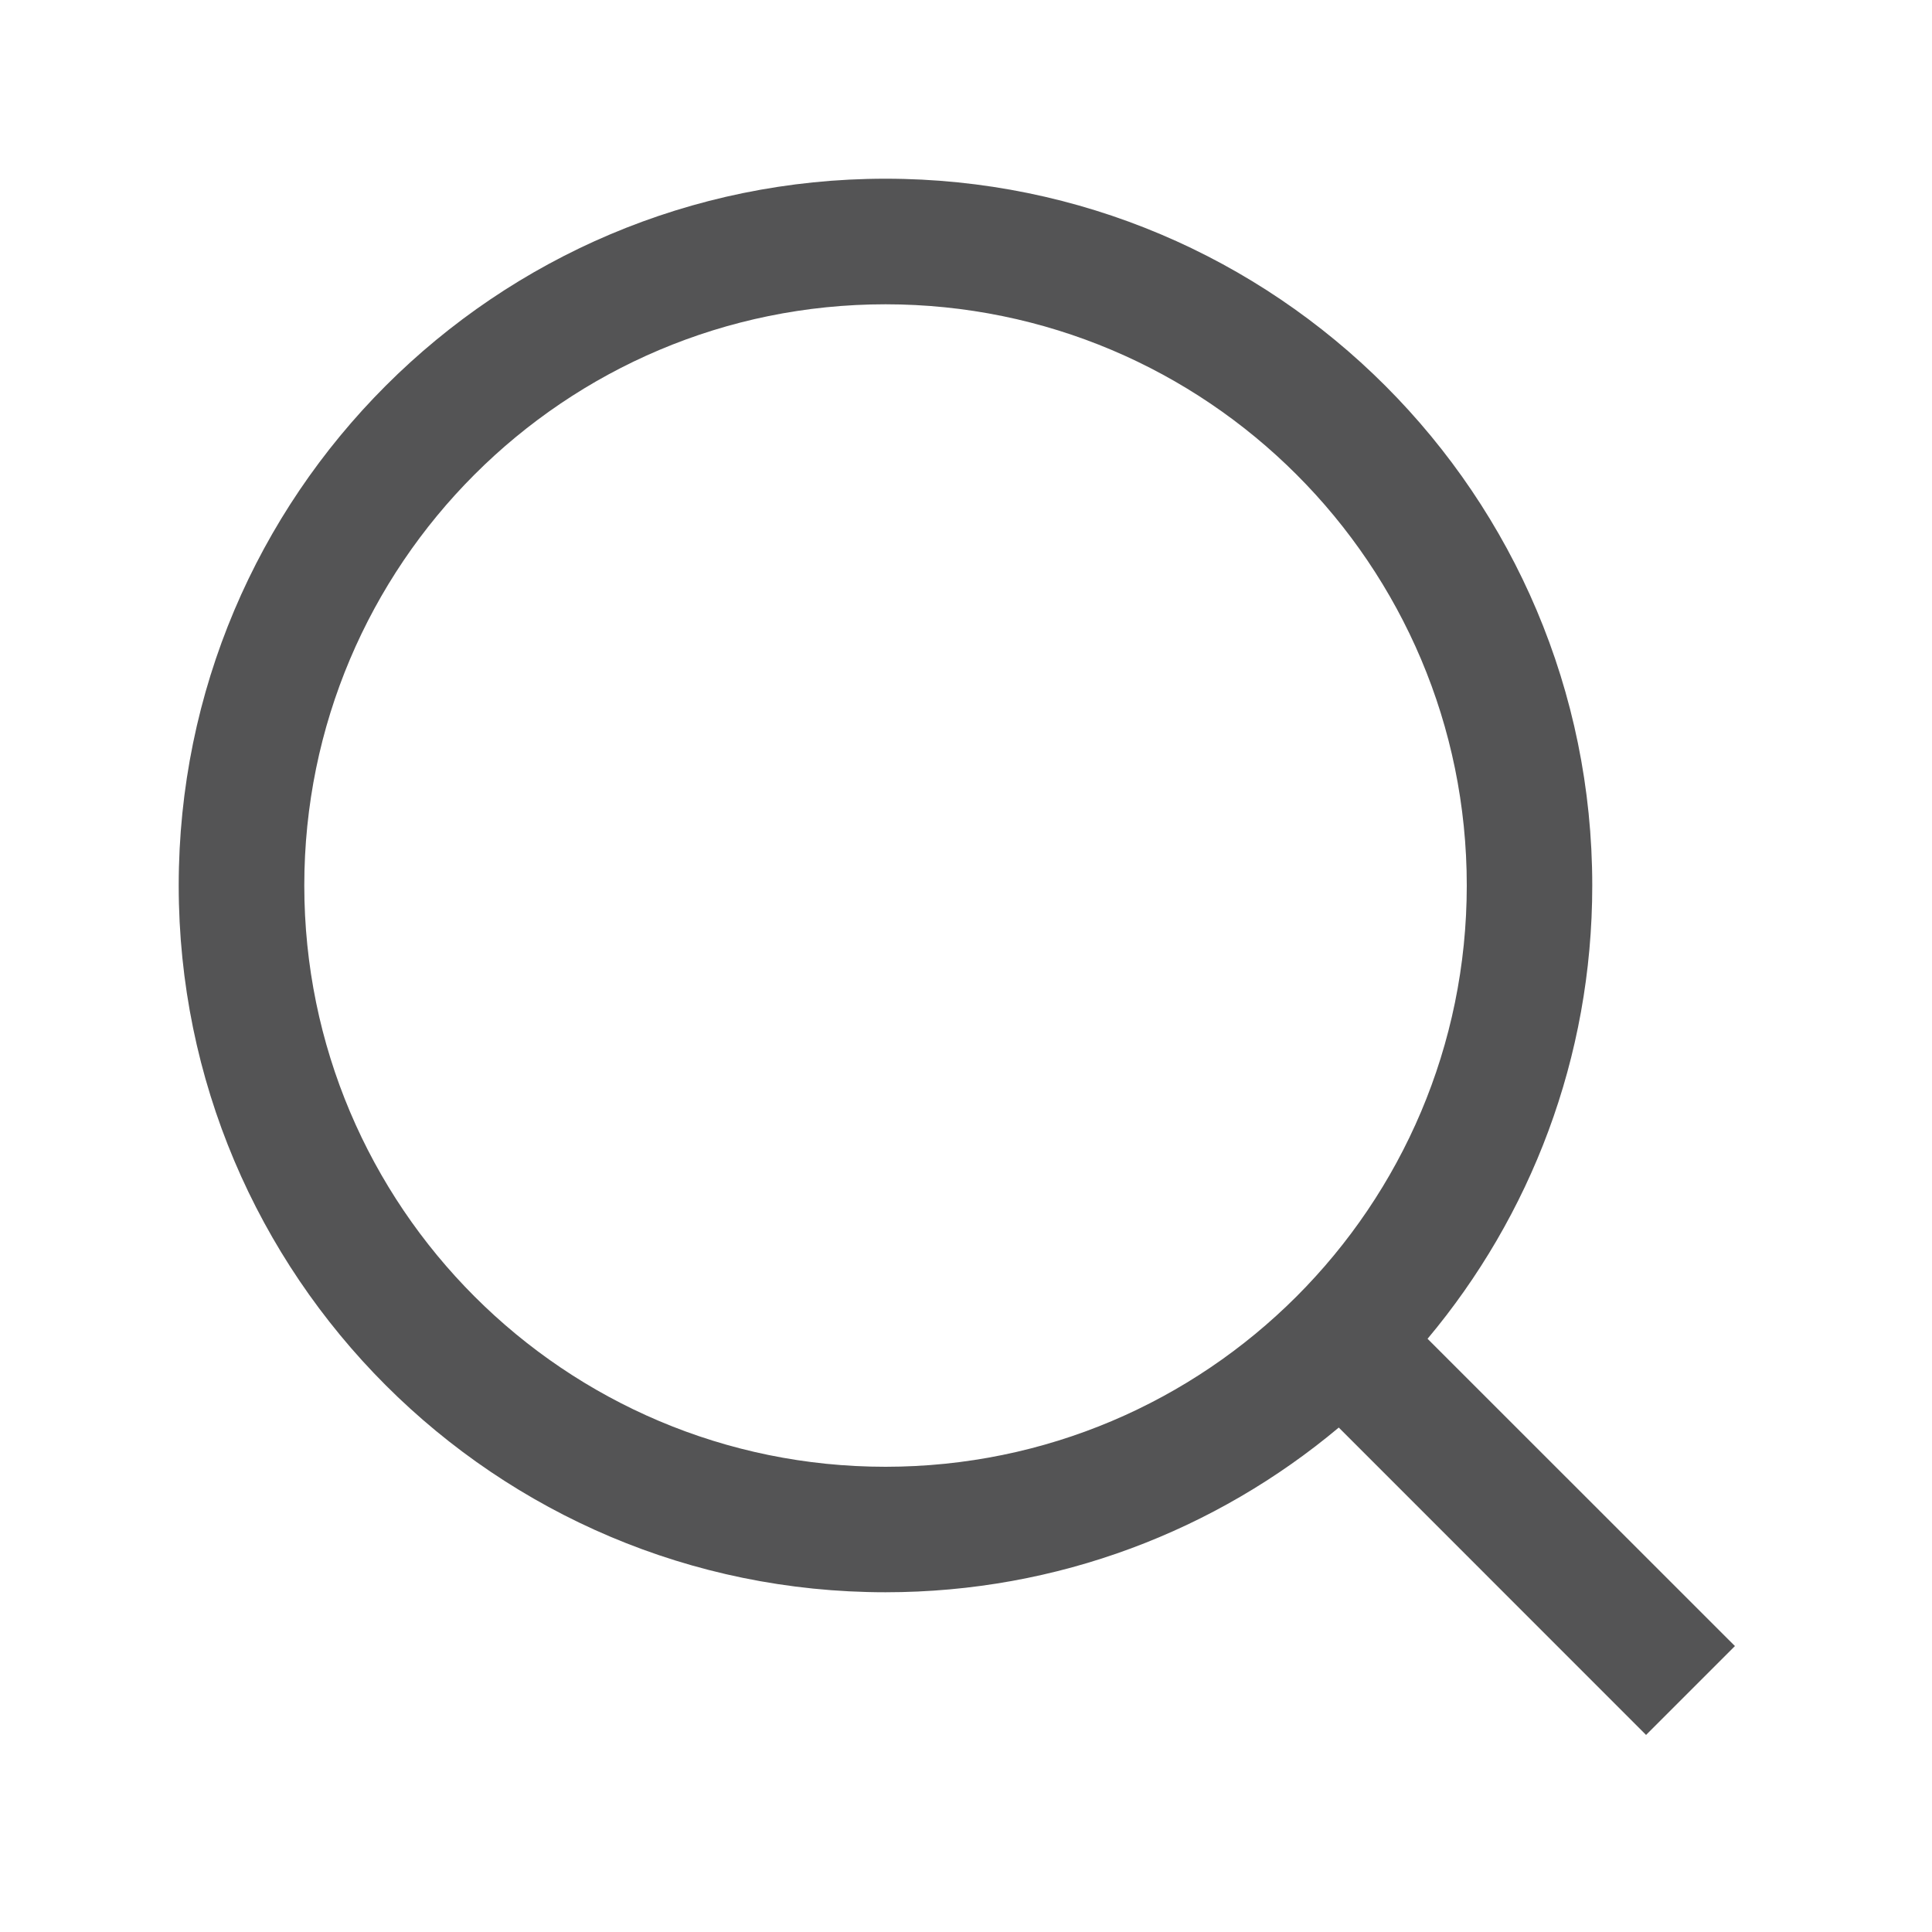
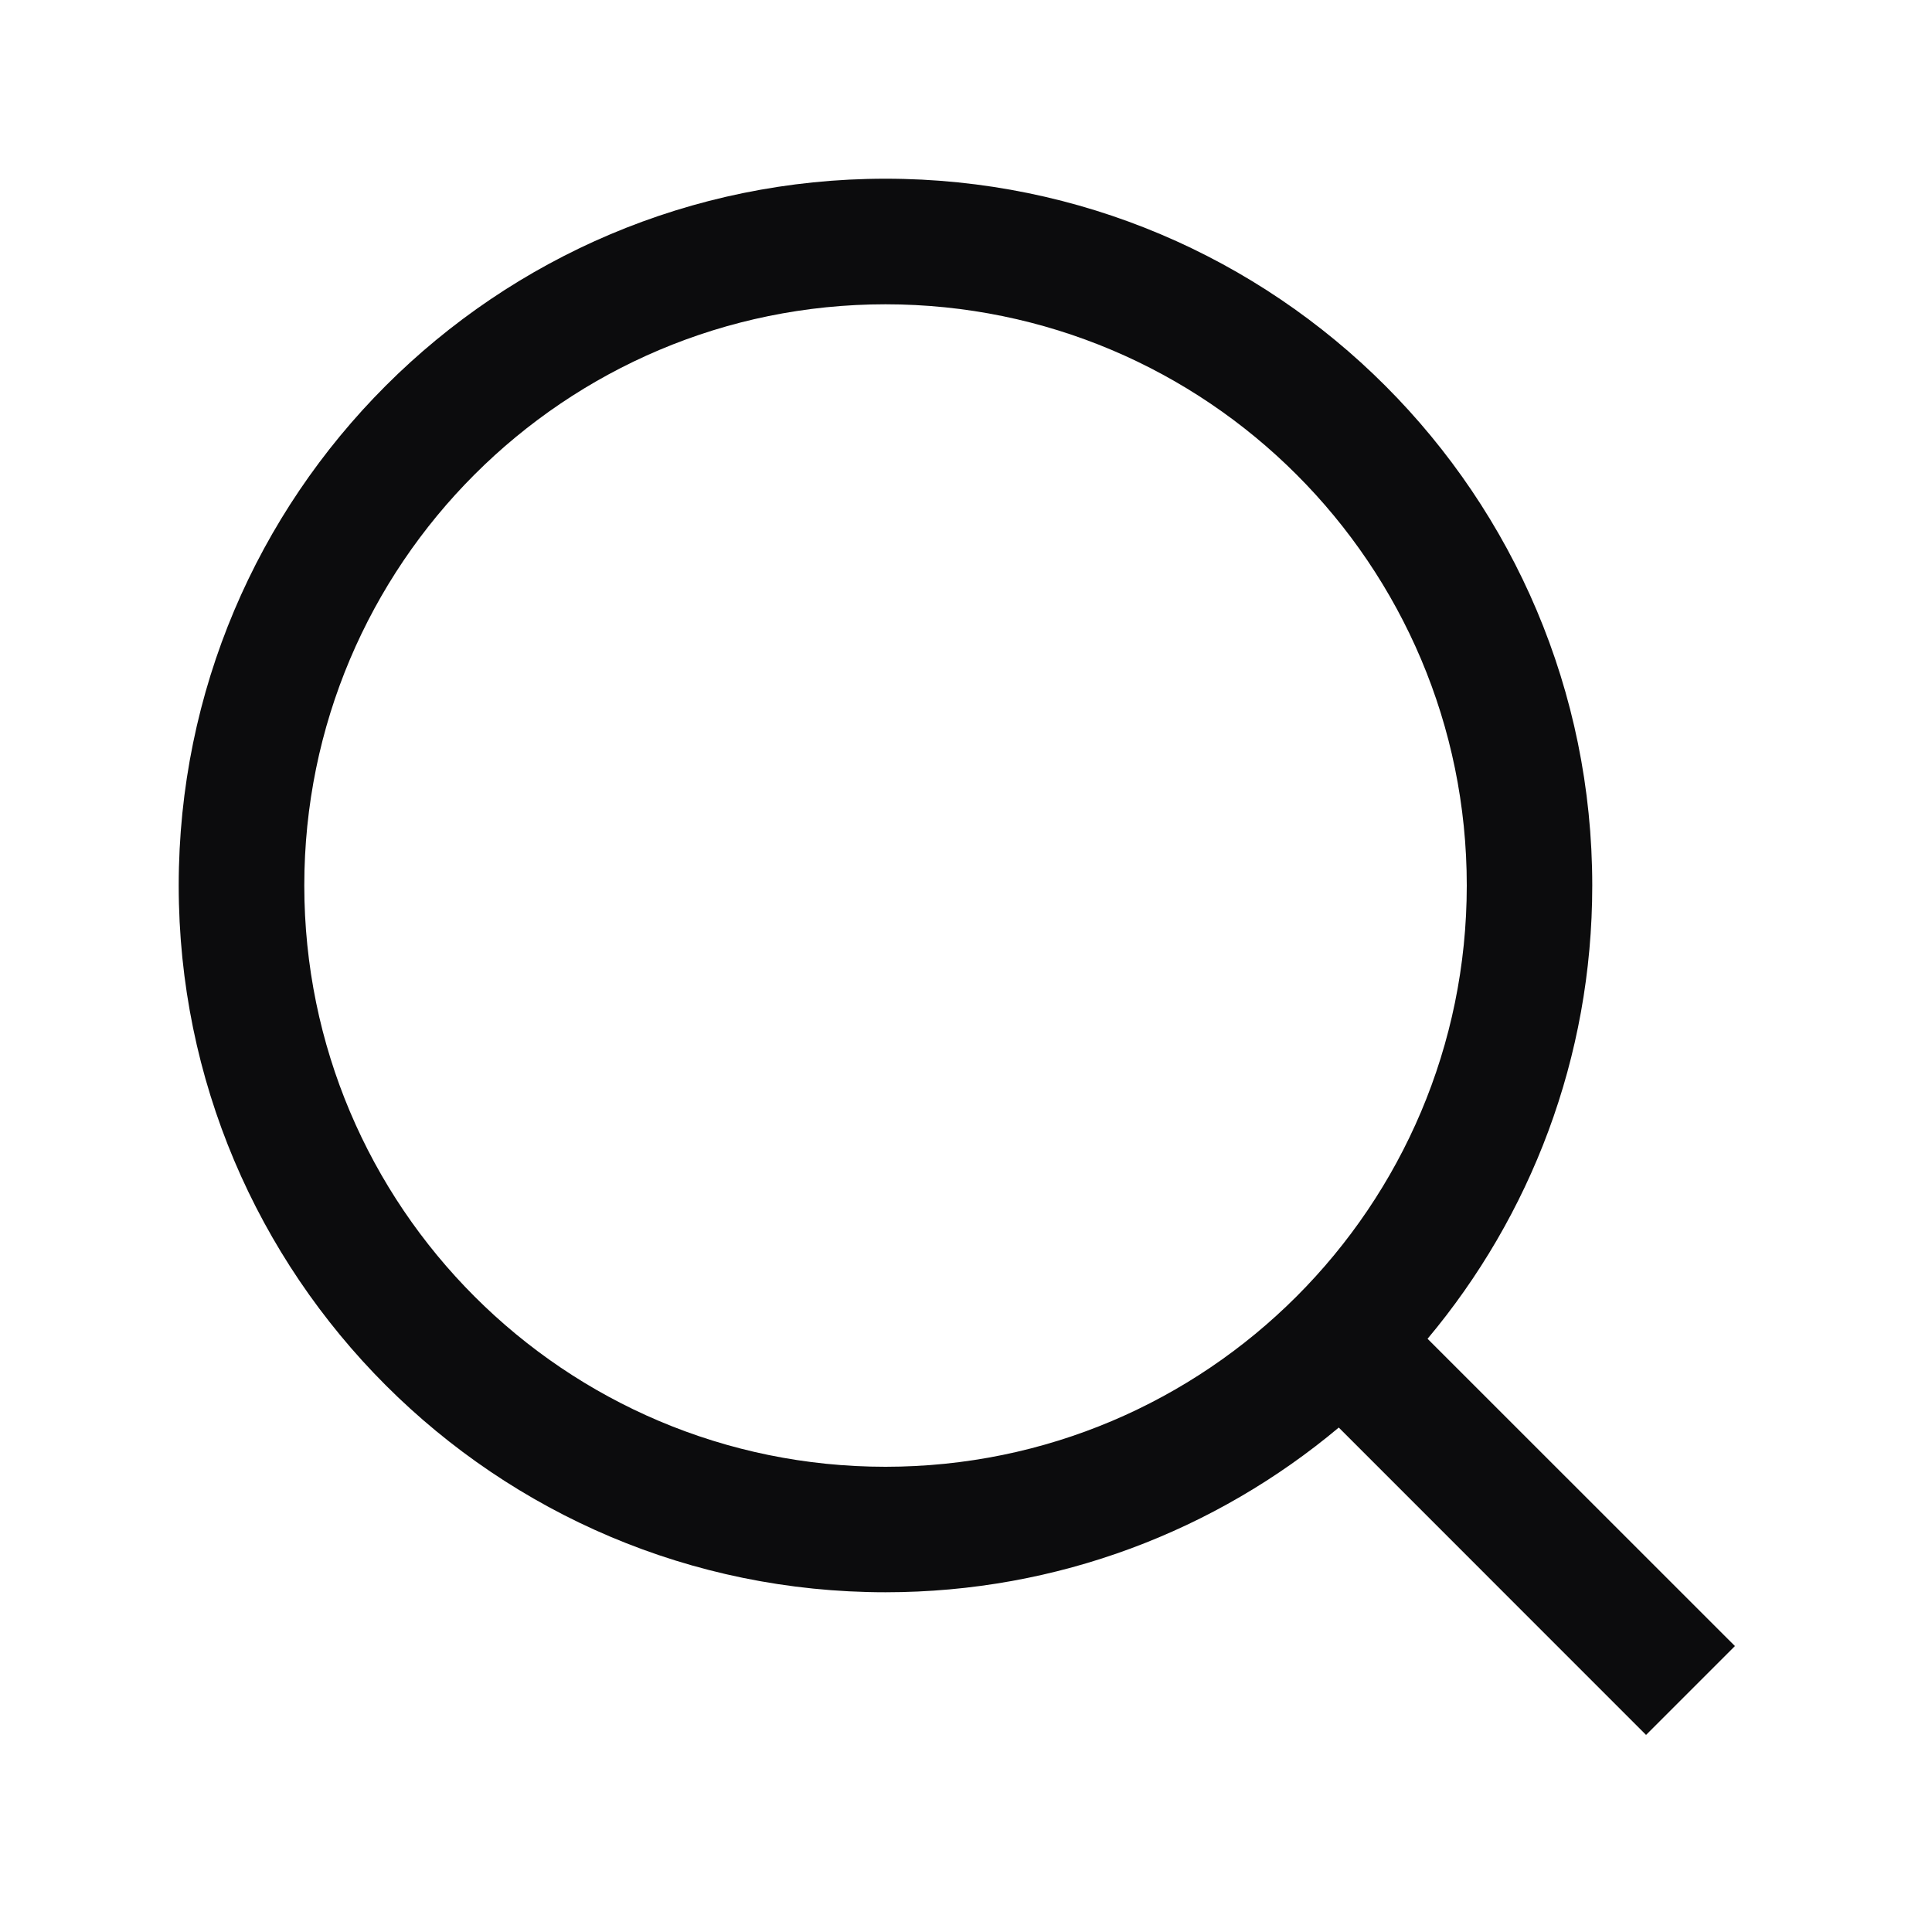
<svg xmlns="http://www.w3.org/2000/svg" preserveAspectRatio="none" overflow="visible" style="display: block;" width="20" height="20" viewBox="0 0 20 20" fill="none">
  <g id="icon/search">
-     <path id="Icon (Stroke)" d="M15.184 9.167C15.184 5.844 12.49 3.151 9.167 3.15C5.844 3.15 3.15 5.844 3.15 9.167C3.151 12.49 5.844 15.184 9.167 15.184C12.49 15.183 15.183 12.49 15.184 9.167ZM16.483 9.167C16.483 10.953 15.842 12.589 14.778 13.859L17.96 17.04L17.04 17.96L13.859 14.778C12.589 15.842 10.953 16.483 9.167 16.483C5.126 16.483 1.85 13.208 1.85 9.167C1.85 5.126 5.126 1.85 9.167 1.85C13.208 1.85 16.483 5.126 16.483 9.167Z" fill="#0C0C0D" fill-opacity="0.7" />
+     <path id="Icon (Stroke)" d="M15.184 9.167C15.184 5.844 12.49 3.151 9.167 3.15C5.844 3.15 3.15 5.844 3.15 9.167C3.151 12.49 5.844 15.184 9.167 15.184C12.49 15.183 15.183 12.49 15.184 9.167ZM16.483 9.167C16.483 10.953 15.842 12.589 14.778 13.859L17.96 17.04L17.04 17.96L13.859 14.778C12.589 15.842 10.953 16.483 9.167 16.483C5.126 16.483 1.85 13.208 1.85 9.167C1.85 5.126 5.126 1.85 9.167 1.85C13.208 1.85 16.483 5.126 16.483 9.167Z" fill="#0C0C0D" />
  </g>
</svg>
